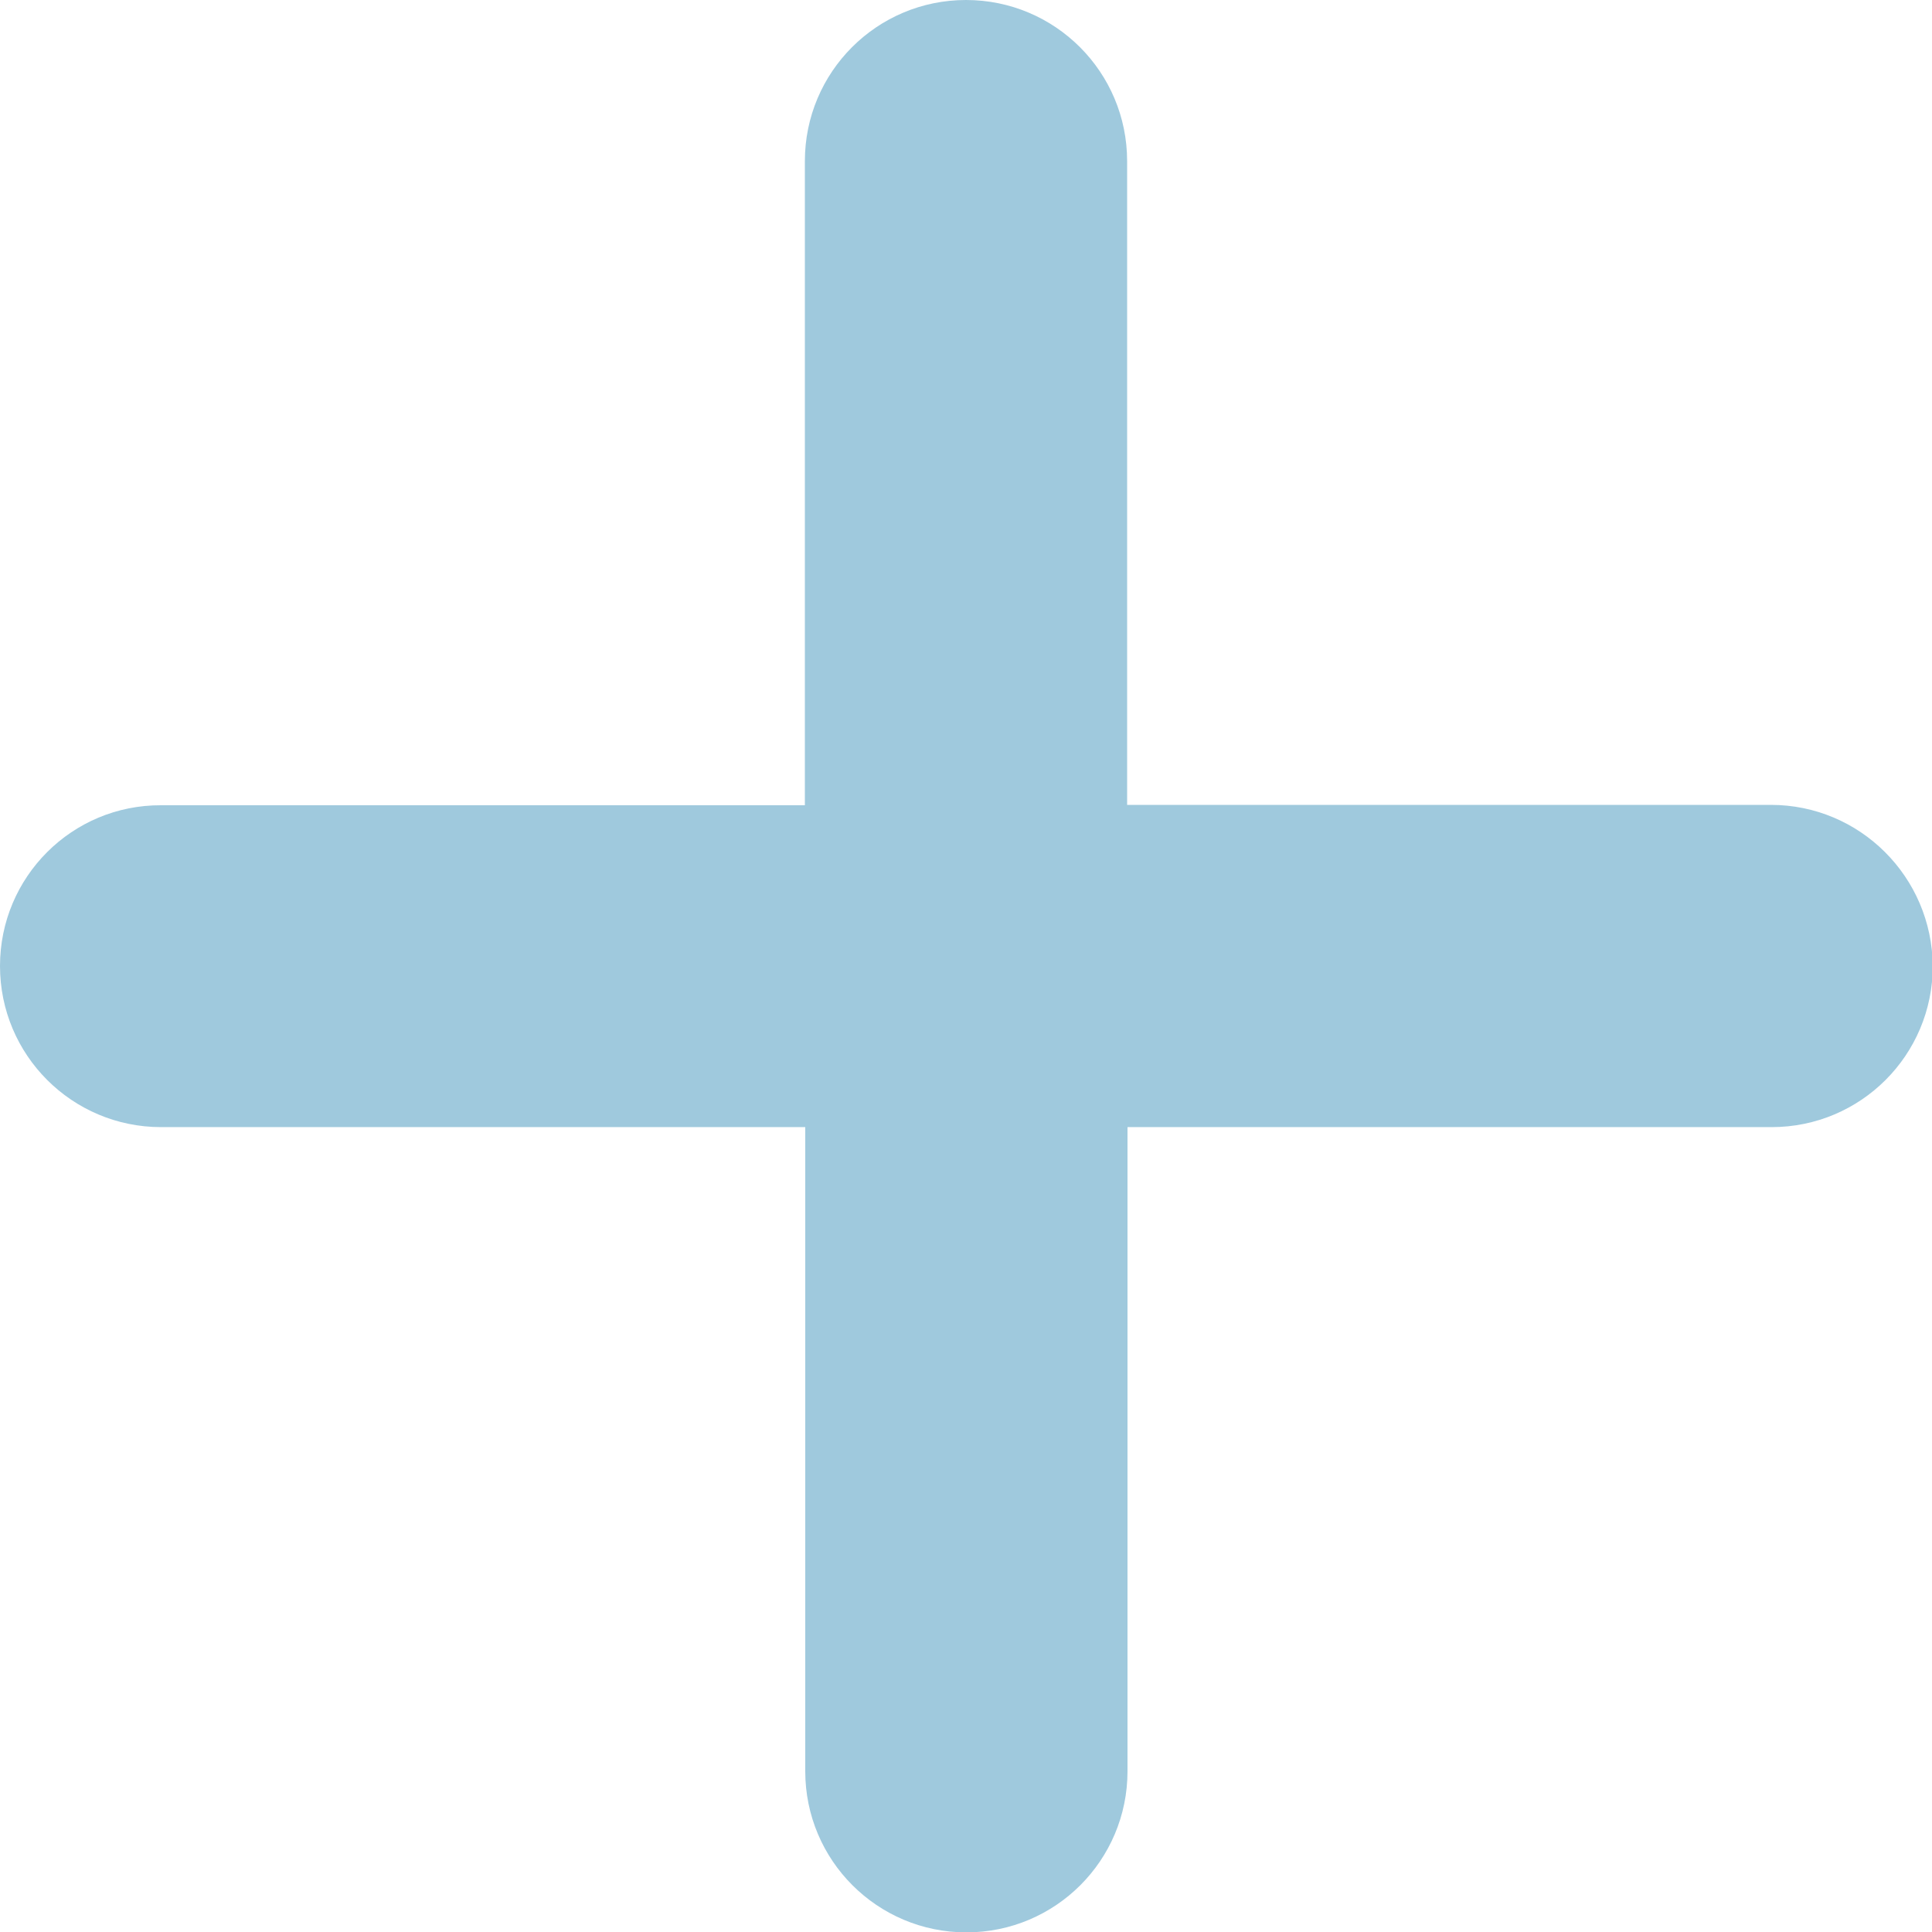
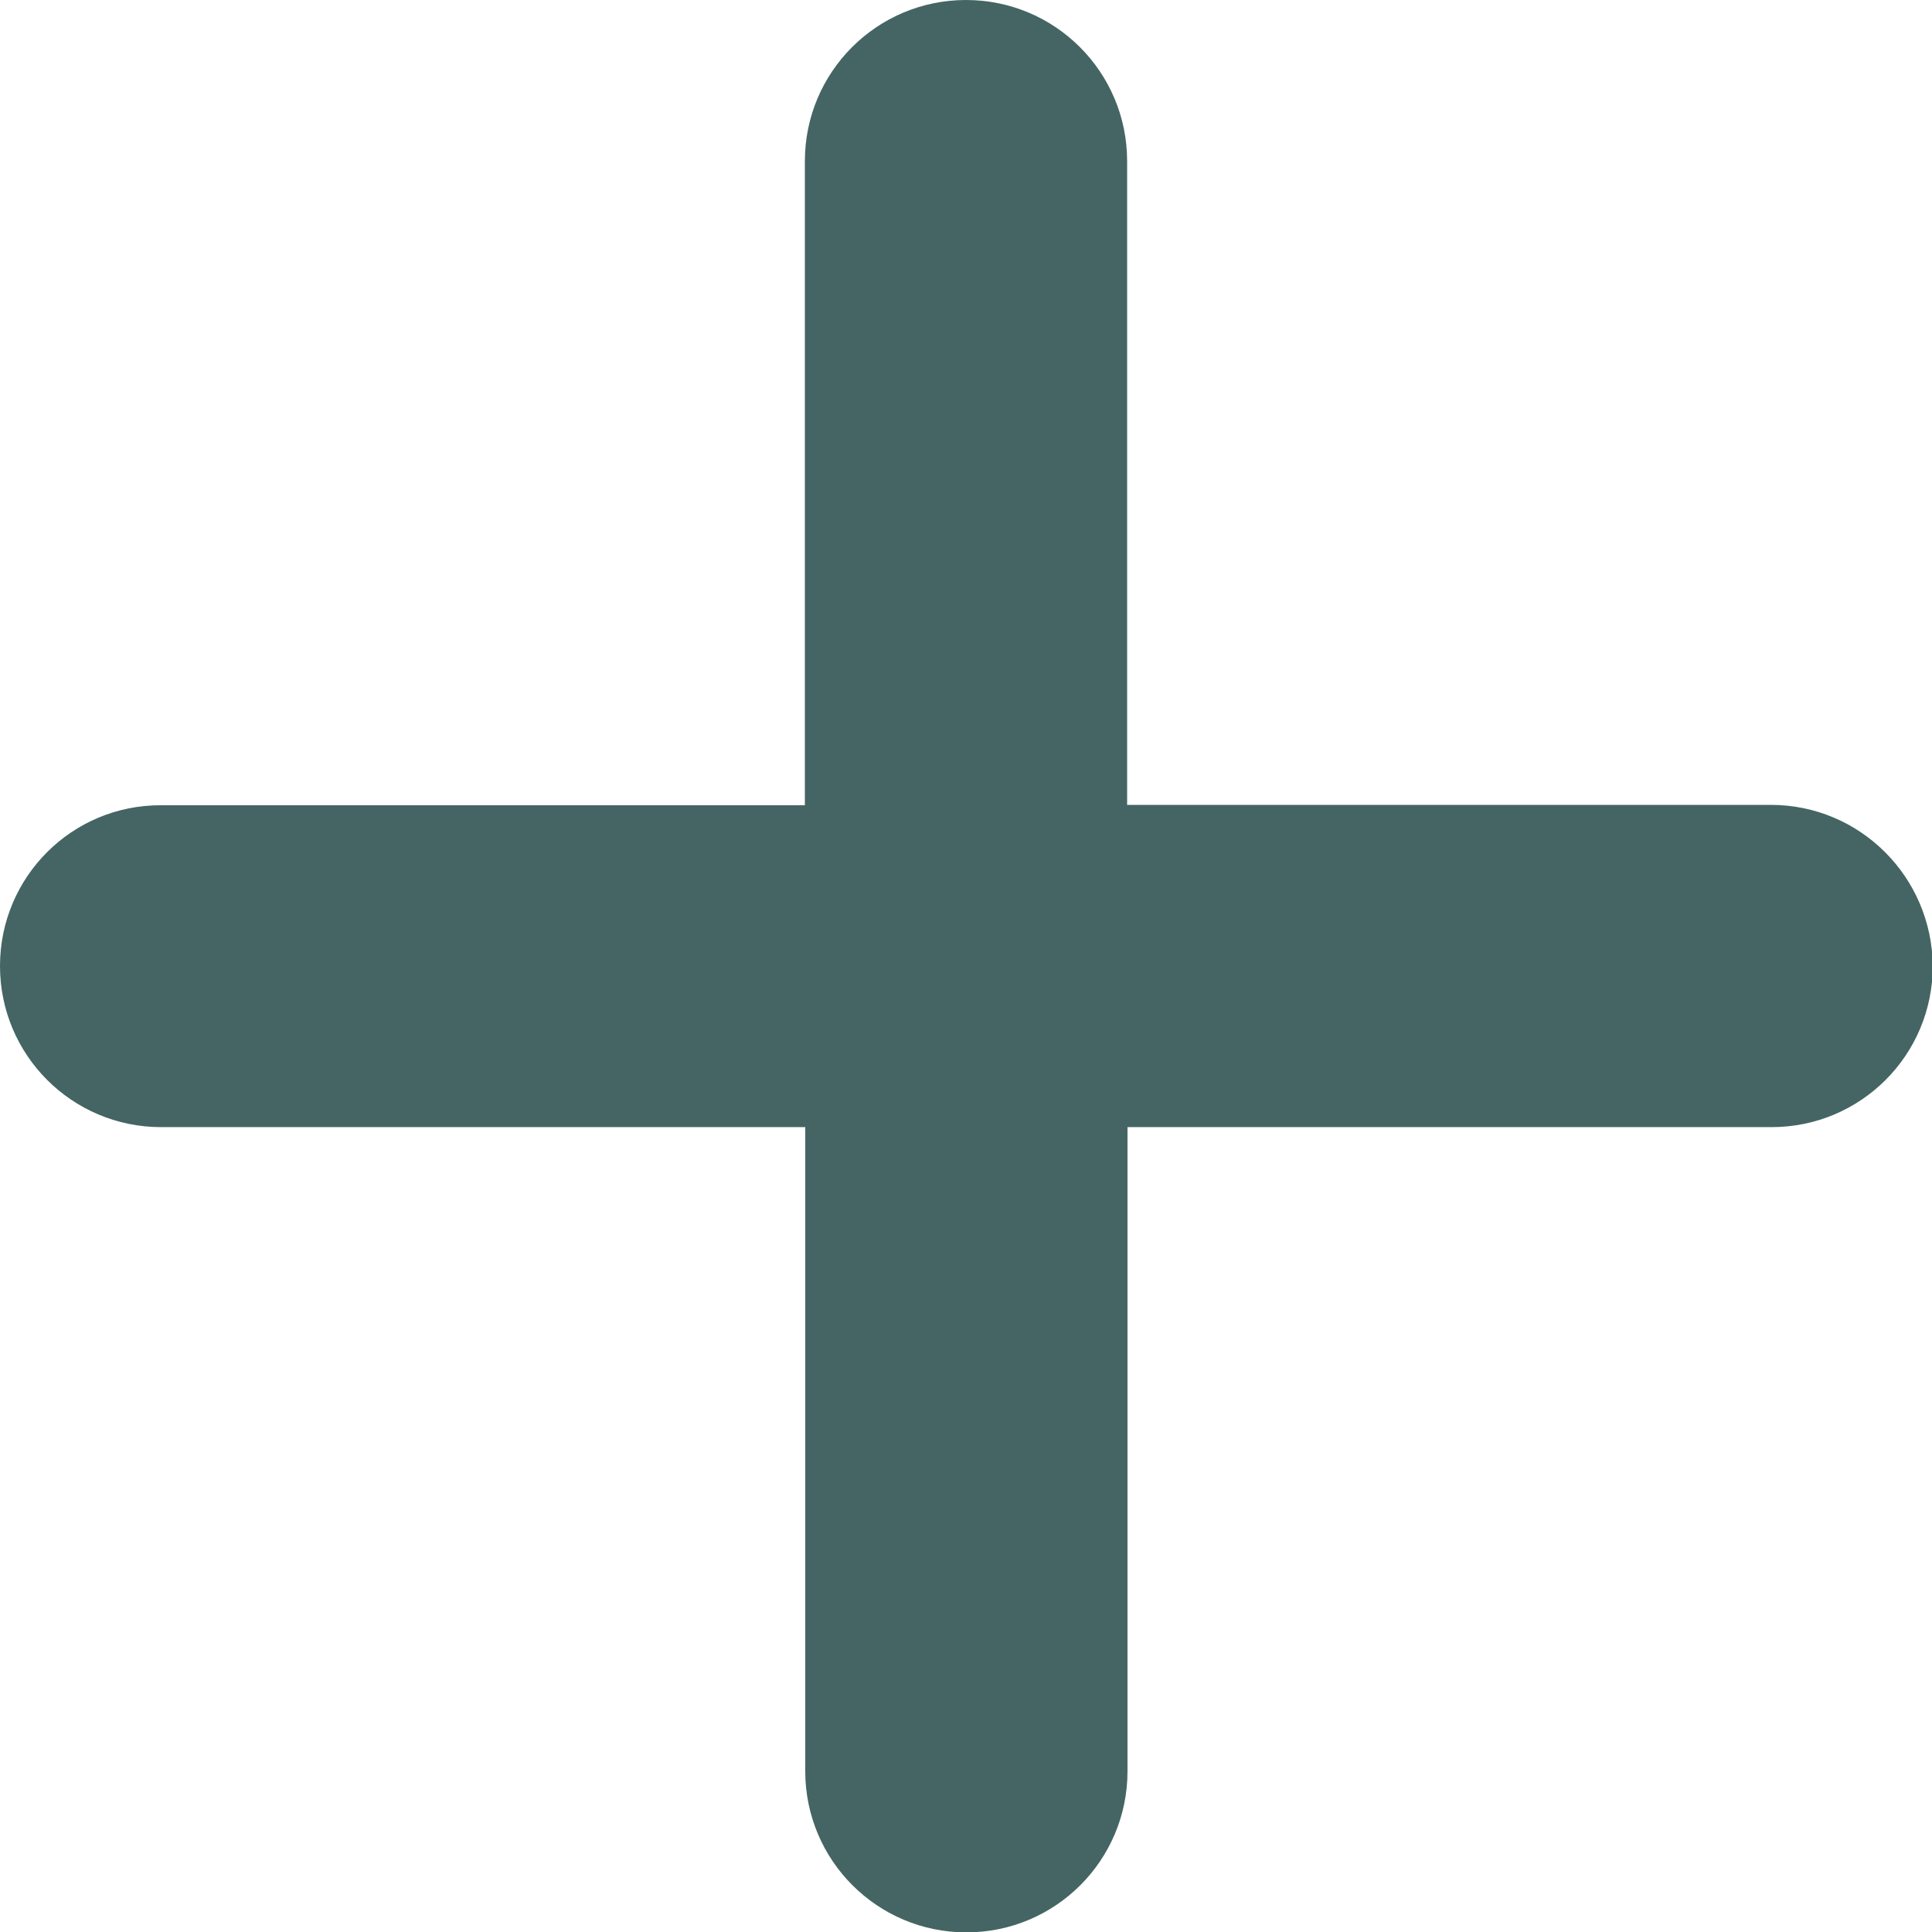
<svg xmlns="http://www.w3.org/2000/svg" version="1.0" id="Layer_1" x="0px" y="0px" viewBox="0 0 512 512" style="enable-background:new 0 0 512 512;" xml:space="preserve">
  <style type="text/css">
- 		.st0{fill:#9fc9dd;}
+ 		.st0{fill:#446563;}
	</style>
  <path id="Path_39-2" class="st0" d="M469.3,213.3H298.7V42.7C298.7,19.1,279.6,0,256,0c-23.6,0-42.7,19.1-42.7,42.7v170.7H42.7  C19.1,213.3,0,232.4,0,256c0,23.6,19.1,42.7,42.7,42.7h170.7v170.7c0,23.6,19.1,42.7,42.7,42.7c23.6,0,42.7-19.1,42.7-42.7V298.7  h170.7c23.6,0,42.7-19.1,42.7-42.7C512,232.4,492.9,213.3,469.3,213.3L469.3,213.3z" />
</svg>
